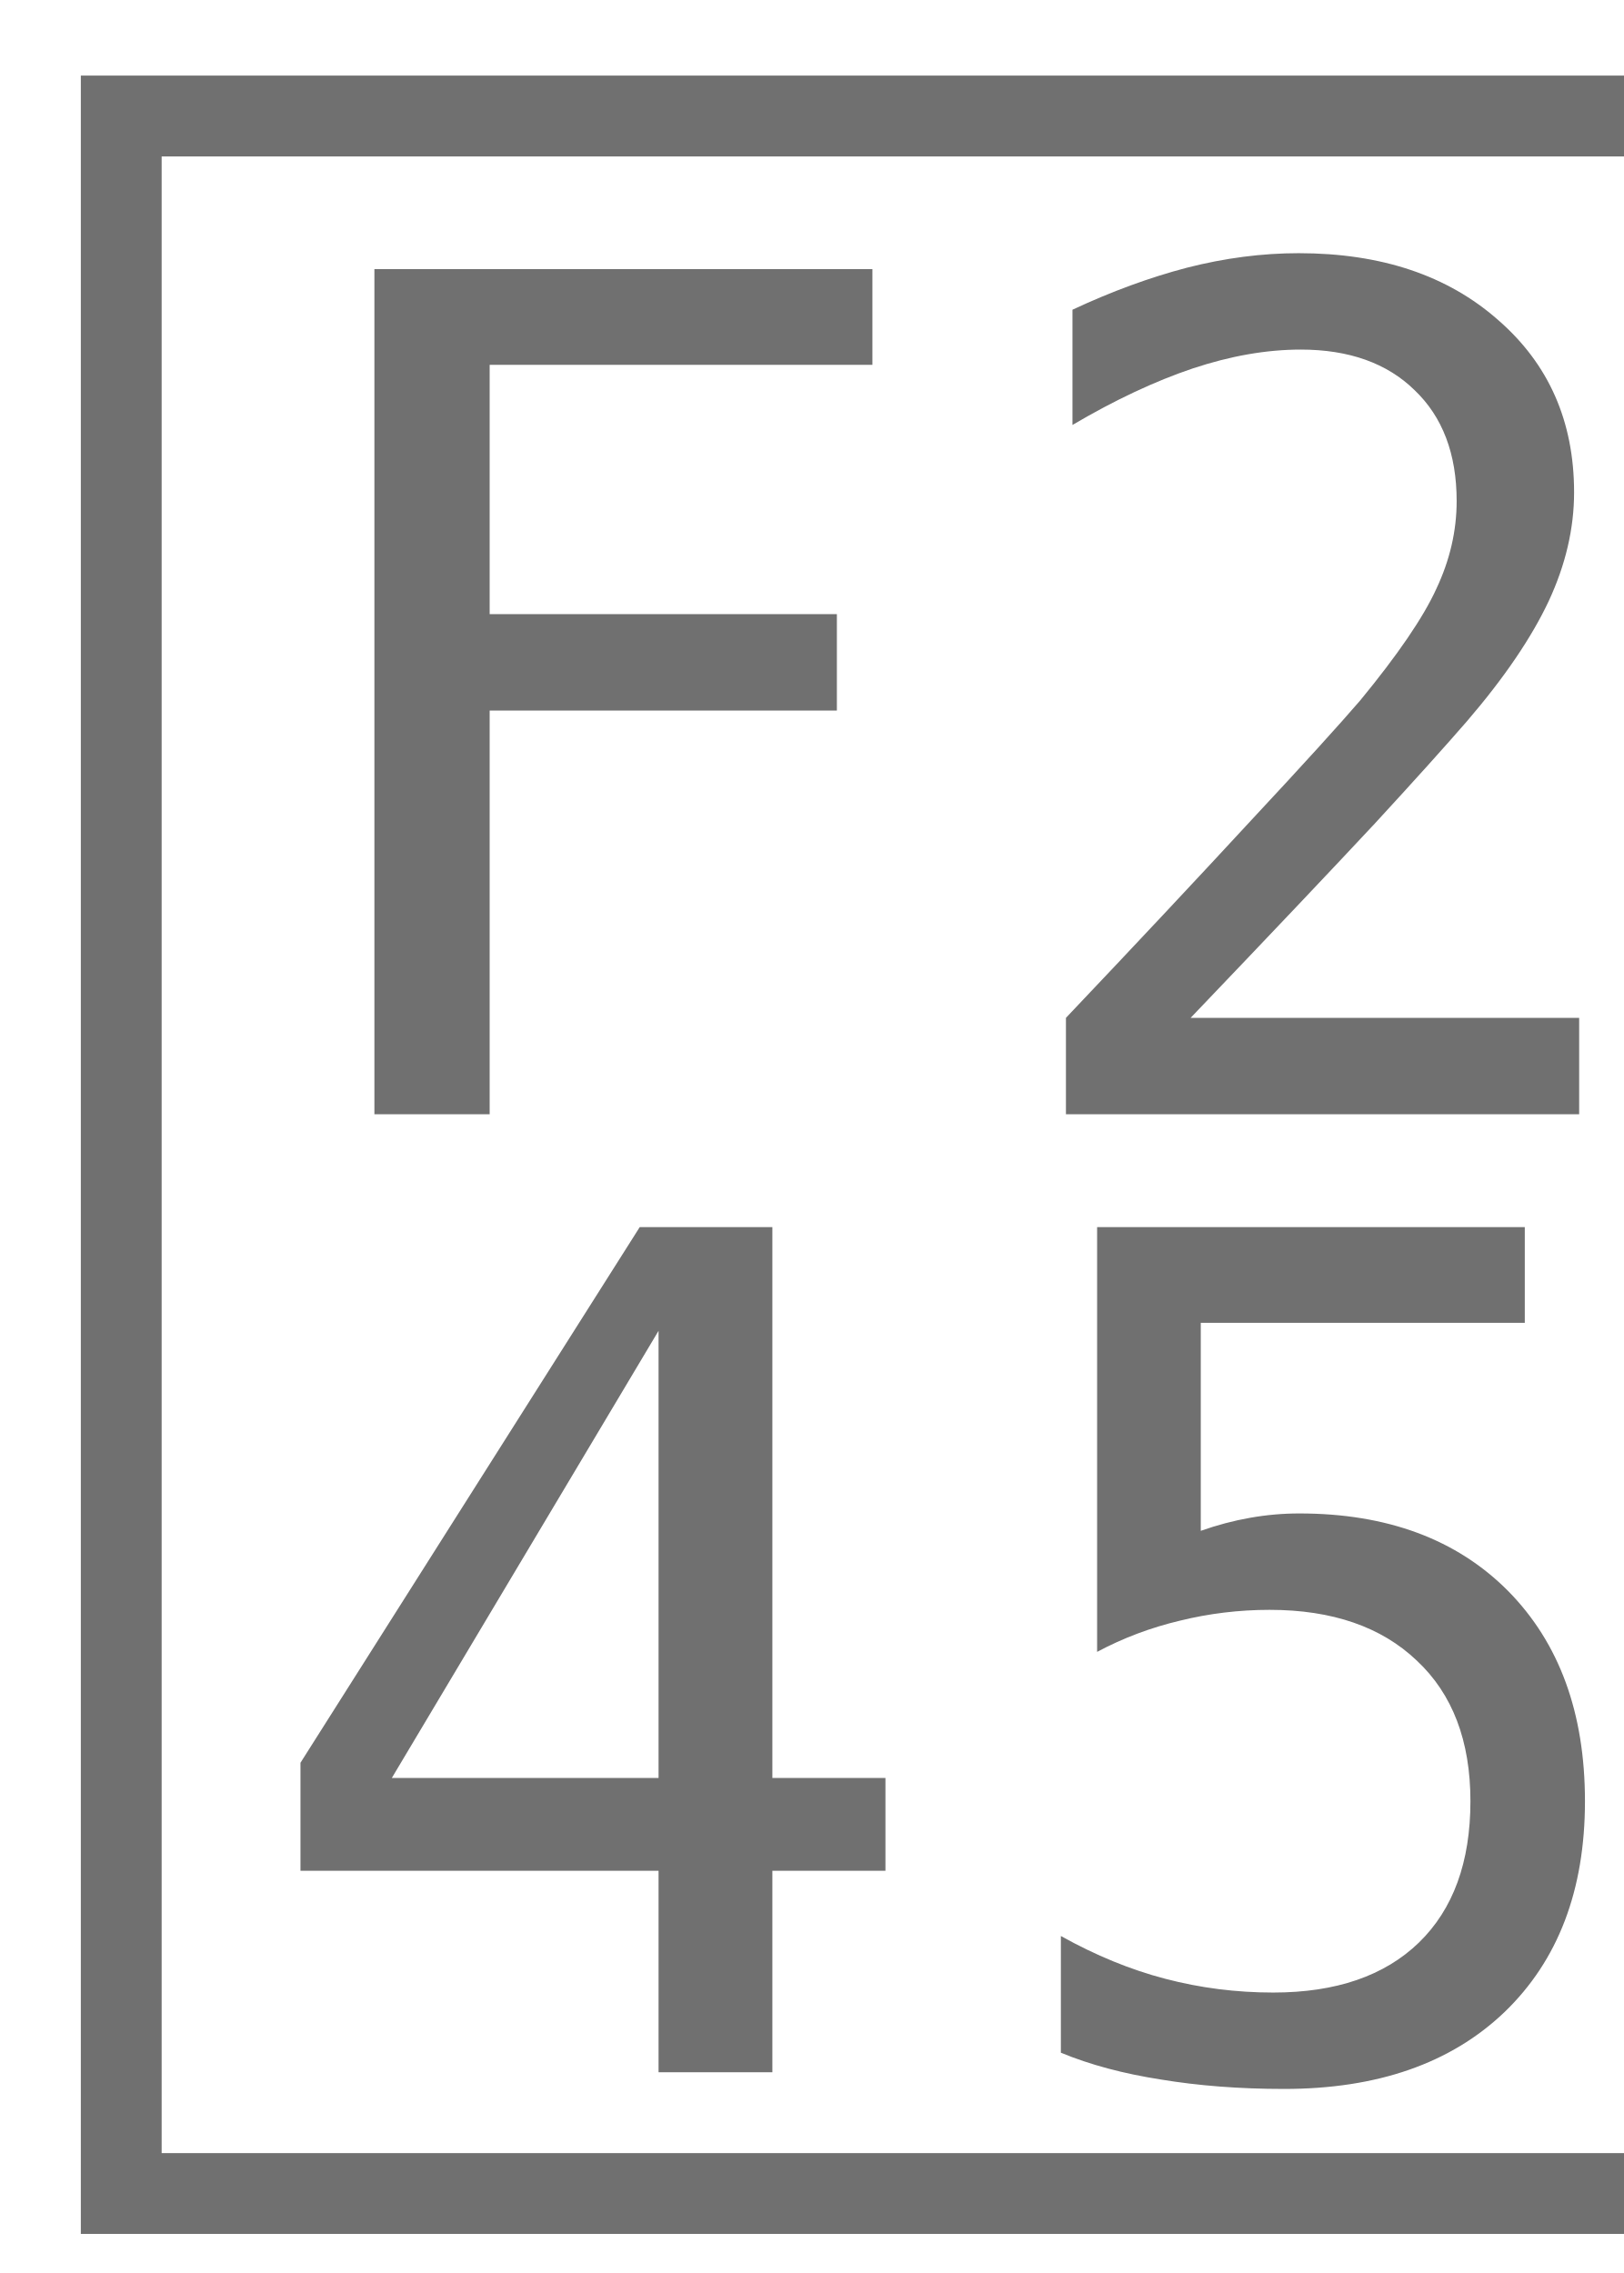
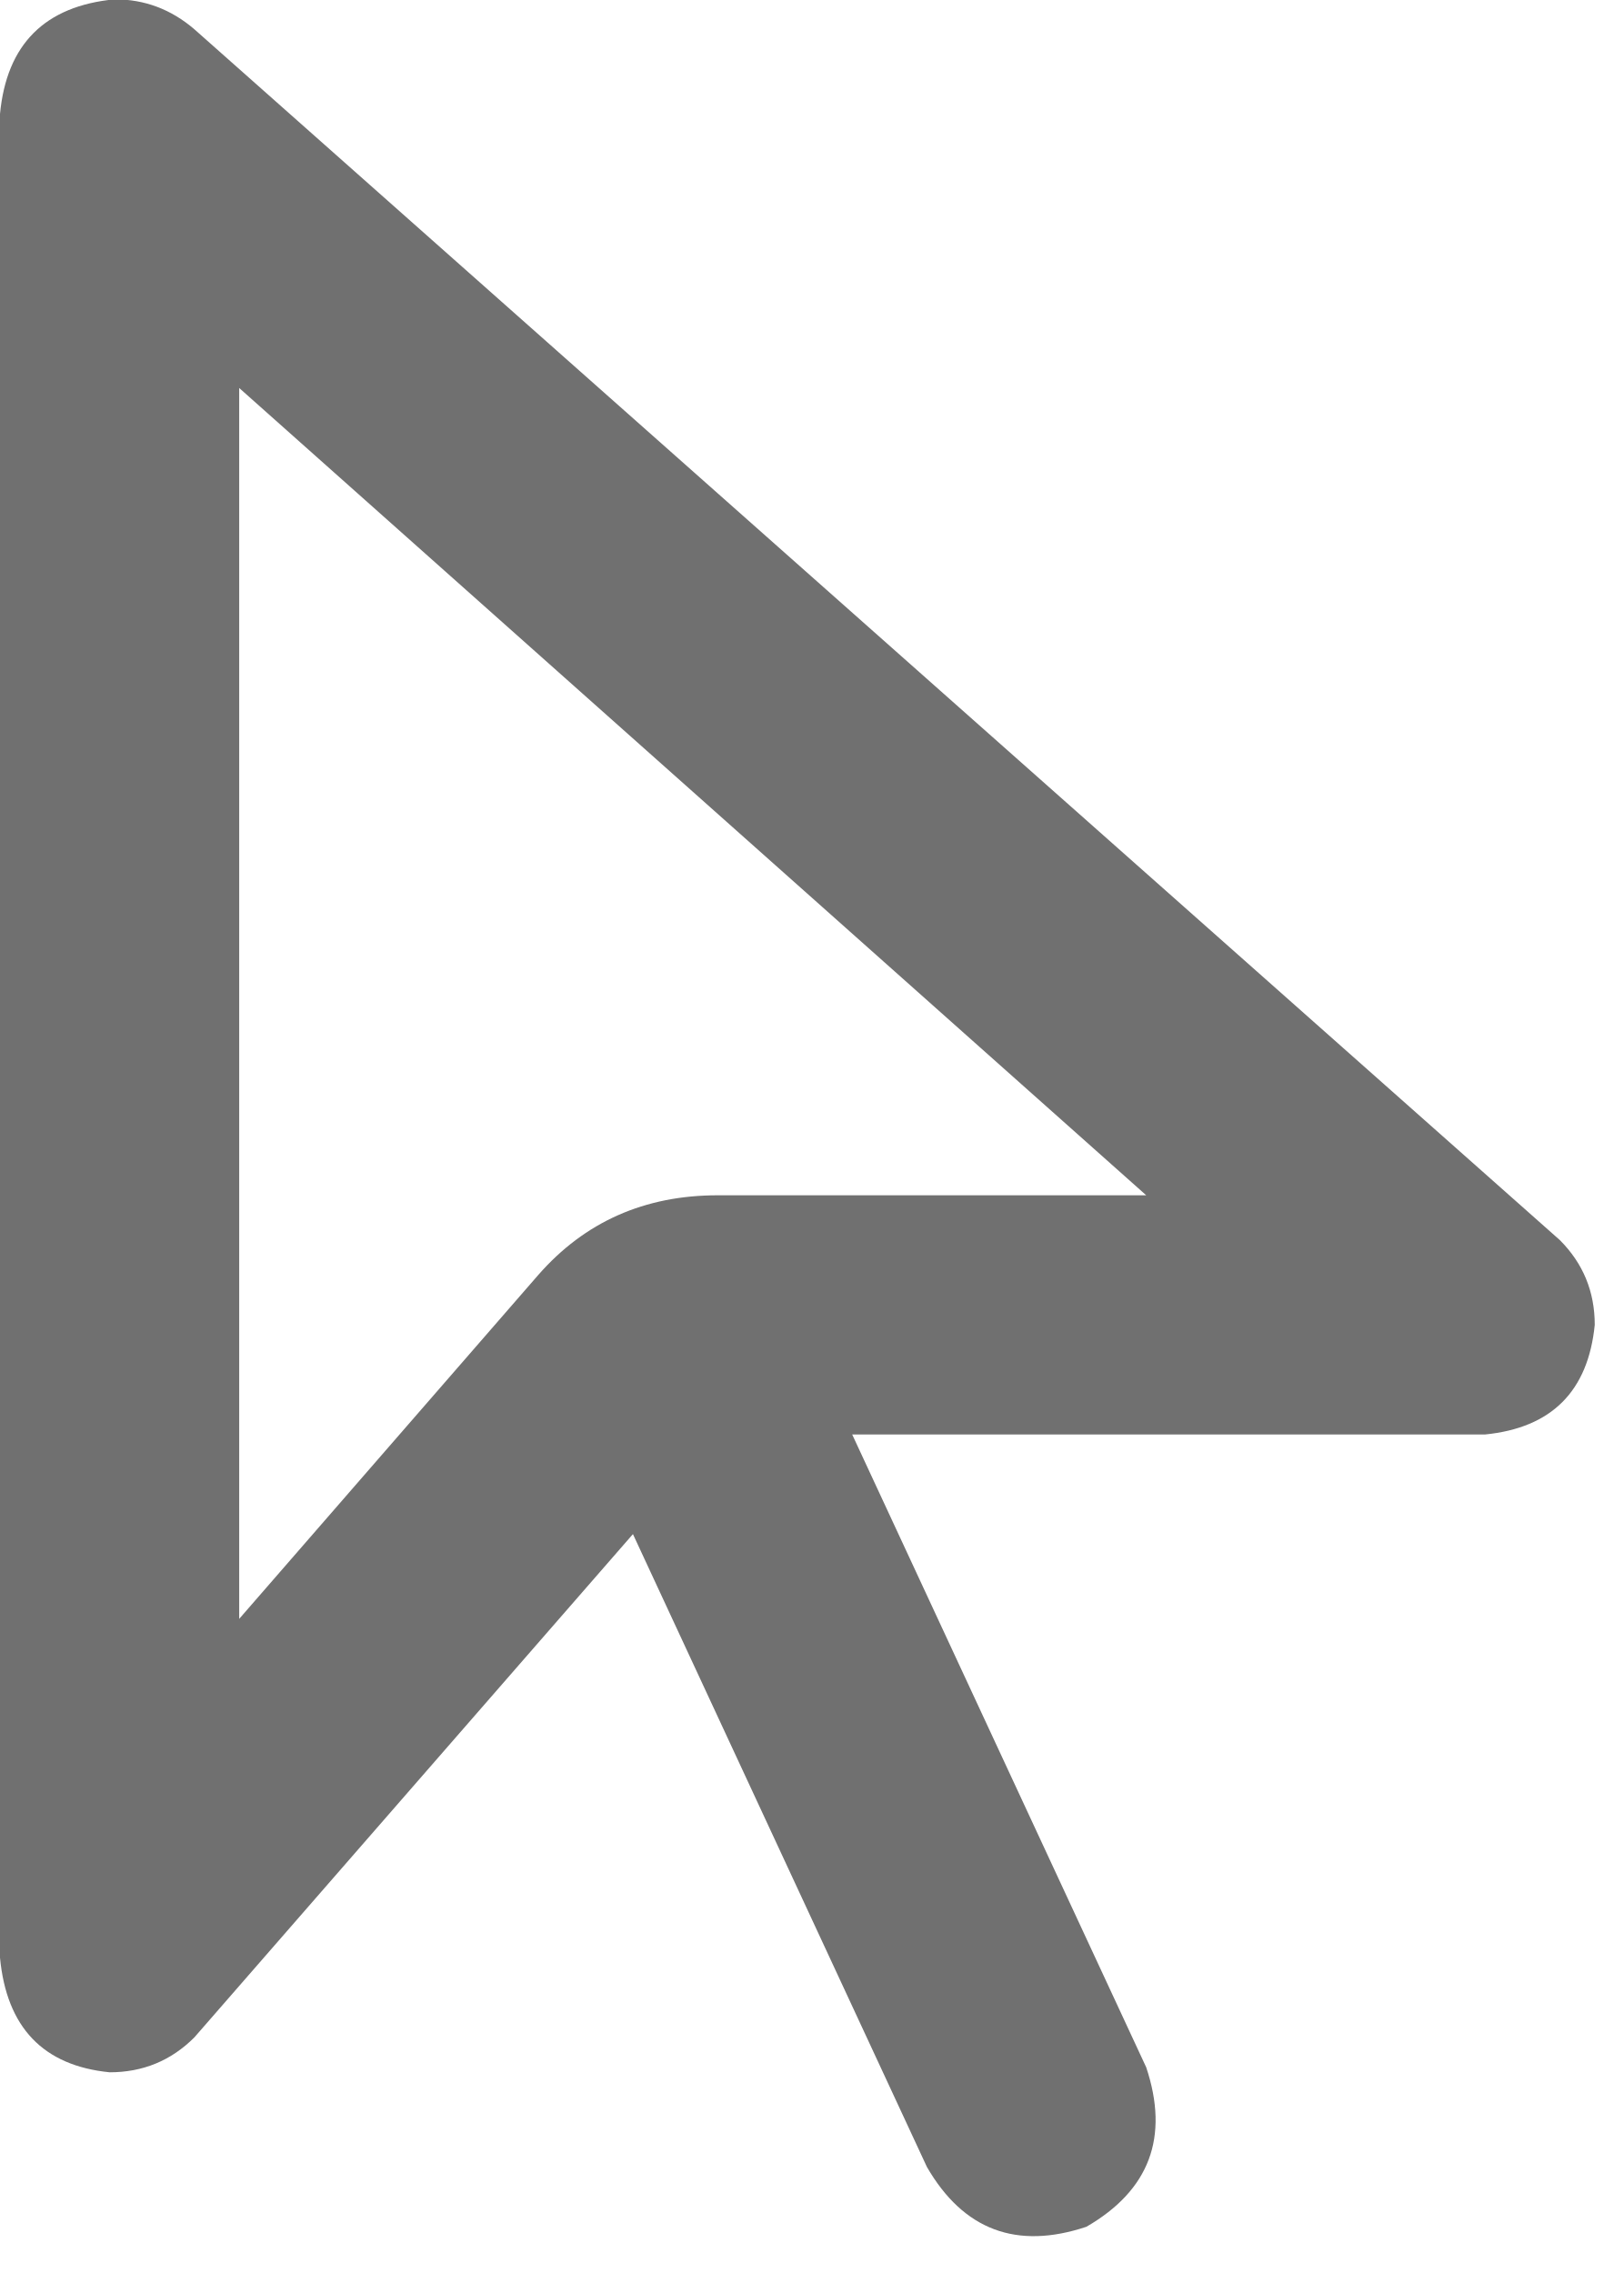
<svg xmlns="http://www.w3.org/2000/svg" width="100%" height="100%" viewBox="0 0 35 49" version="1.1" xml:space="preserve" style="fill-rule:evenodd;clip-rule:evenodd;stroke-linejoin:round;stroke-miterlimit:2;">
  <g transform="matrix(1,0,0,1,-15997,-14596.2)">
    <g transform="matrix(1,0,0,1,15120,14320.1)">
-       <text x="877px" y="320.774px" style="font-family:'FontAwesome6Pro-Regular', 'Font Awesome 6 Pro';font-size:55px;fill:rgb(112,112,112);"></text>
+       <path d="M877,318.303L877,278.557C877.143,277.053 877.967,276.23 879.471,276.086C880.115,276.086 880.688,276.301 881.189,276.731L910.623,302.834C911.124,303.336 911.375,303.944 911.375,304.661C911.232,306.093 910.444,306.881 909.012,307.024L895.369,307.024L901.707,320.667C902.208,322.17 901.779,323.316 900.418,324.104C898.914,324.605 897.768,324.176 896.98,322.815L890.643,309.172L881.189,320.022C880.688,320.523 880.079,320.774 879.363,320.774C877.931,320.631 877.143,319.807 877,318.303ZM901.707,301.868L882.156,284.465L882.156,310.999L888.602,303.586C889.604,302.441 890.893,301.868 892.469,301.868L901.707,301.868Z" style="fill:rgb(112,112,112);fill-rule:nonzero;" />
    </g>
  </g>
</svg>
